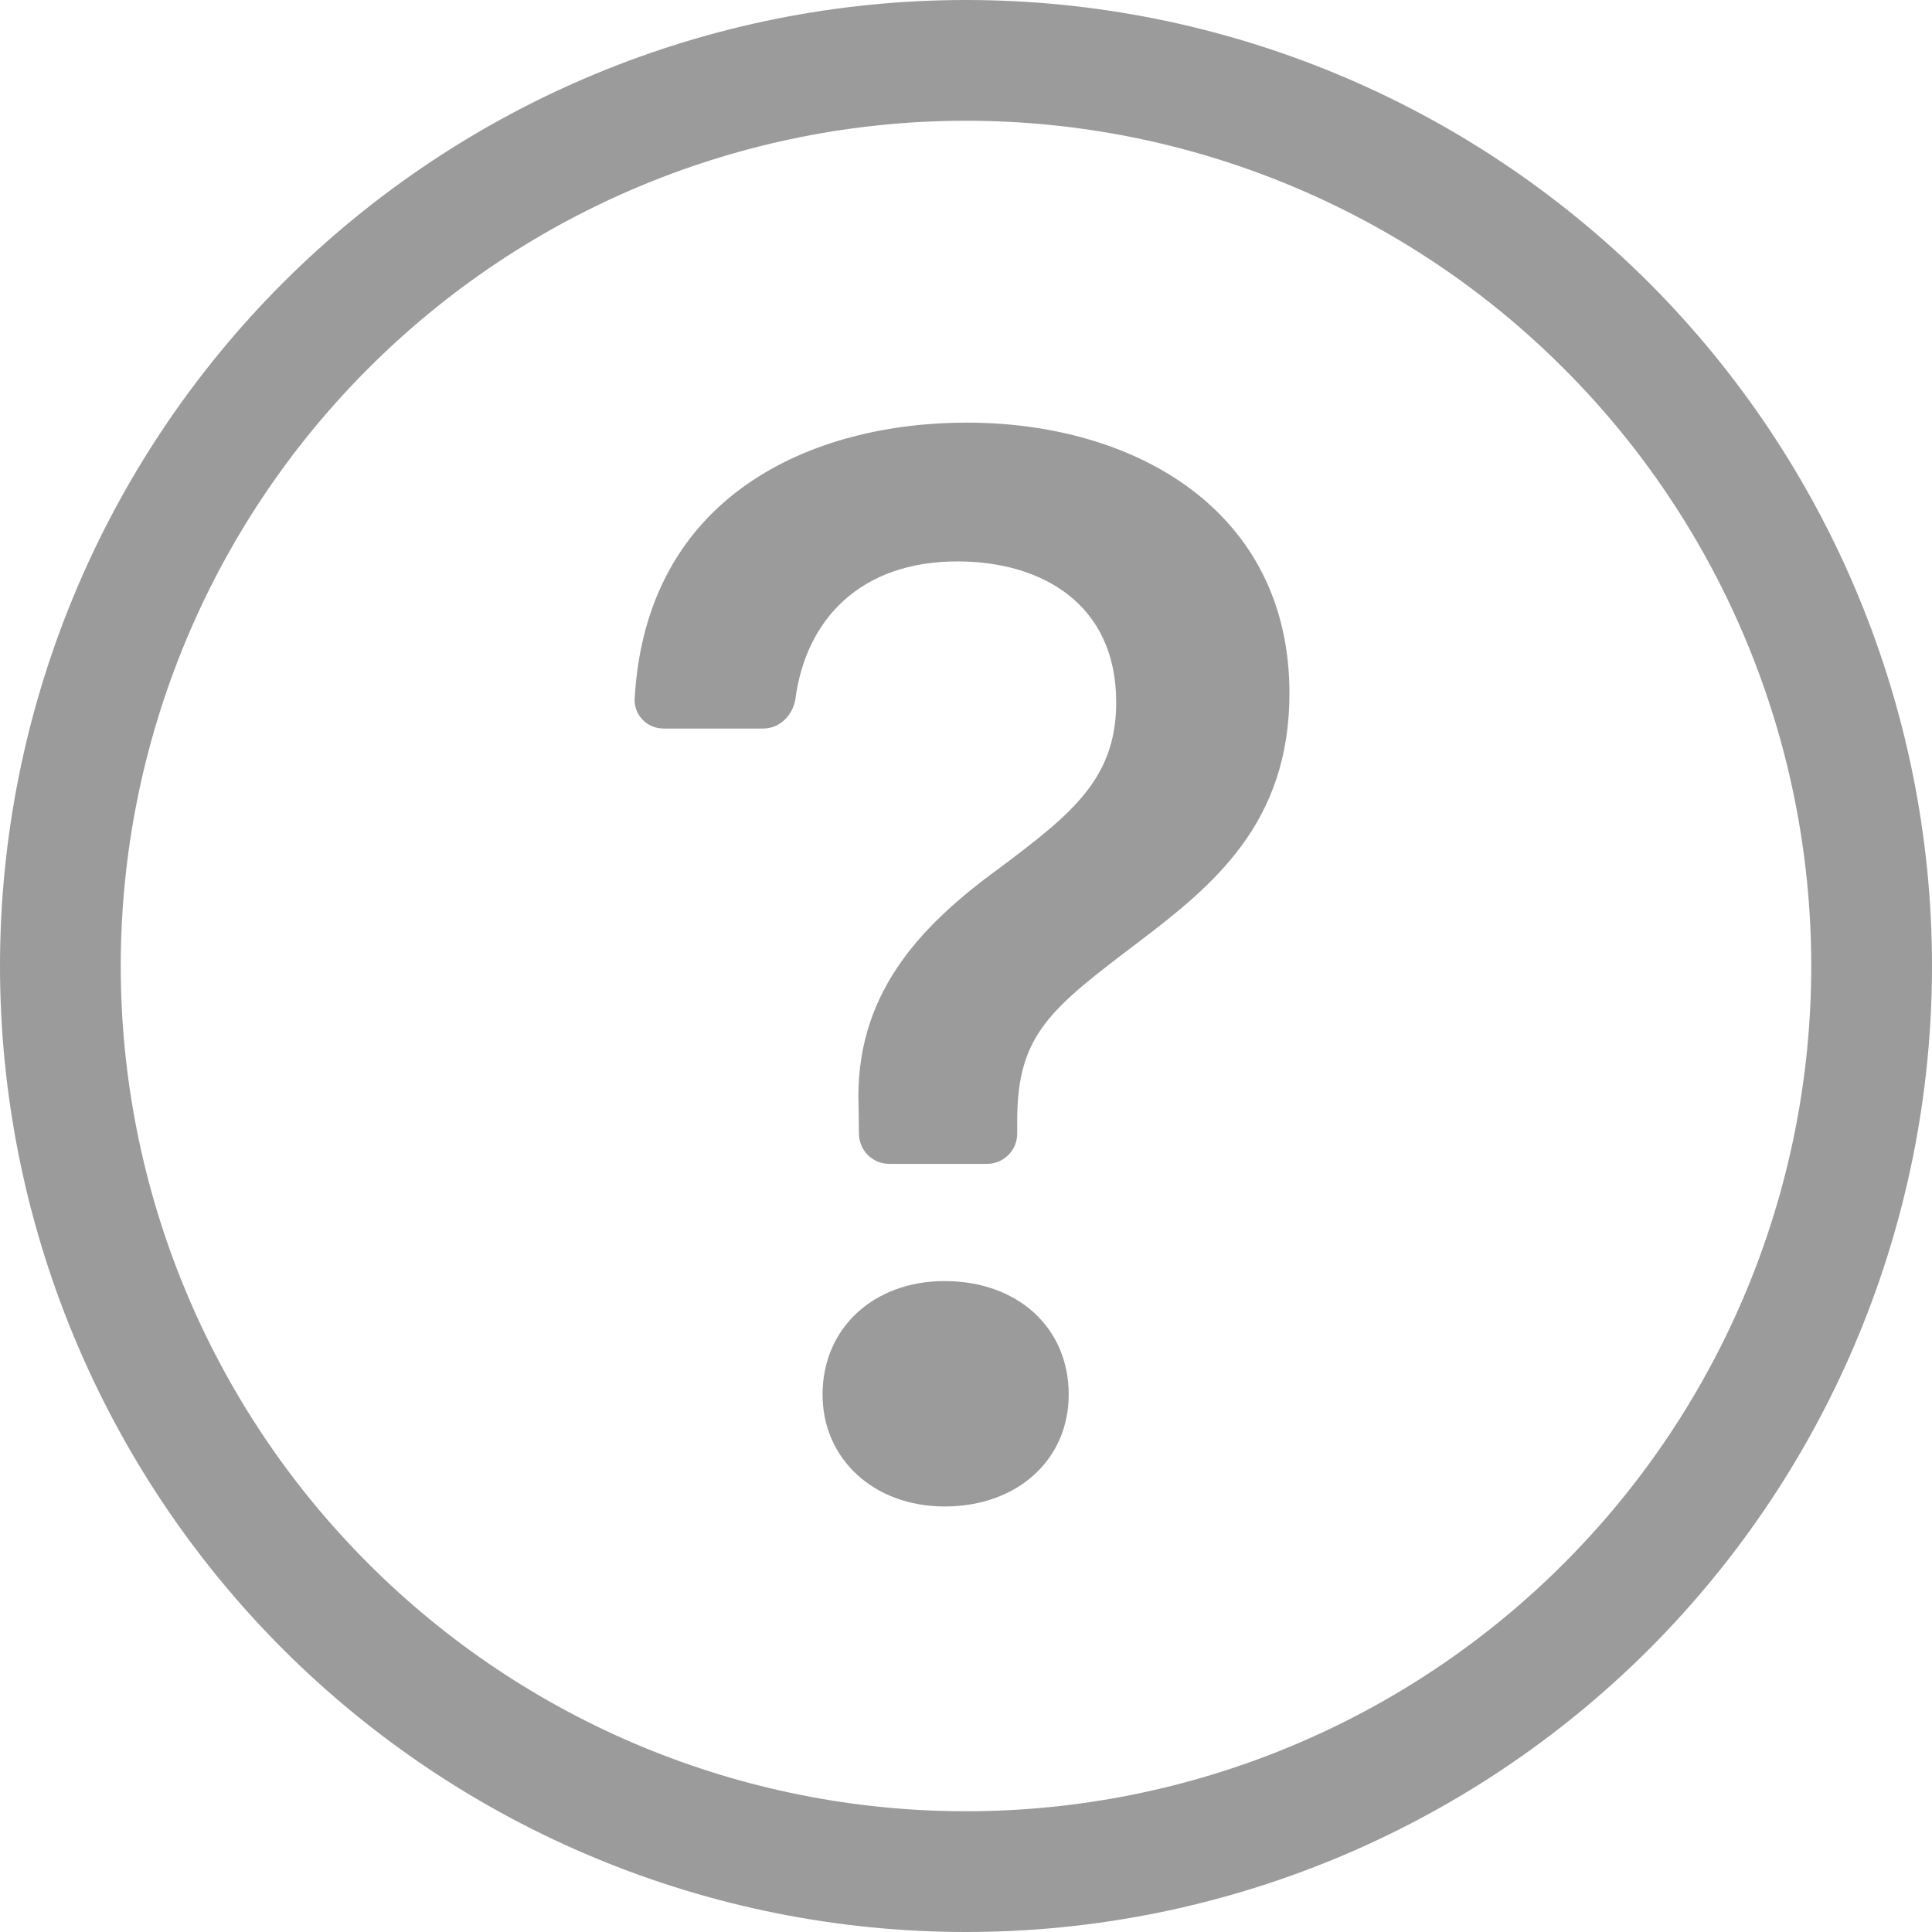
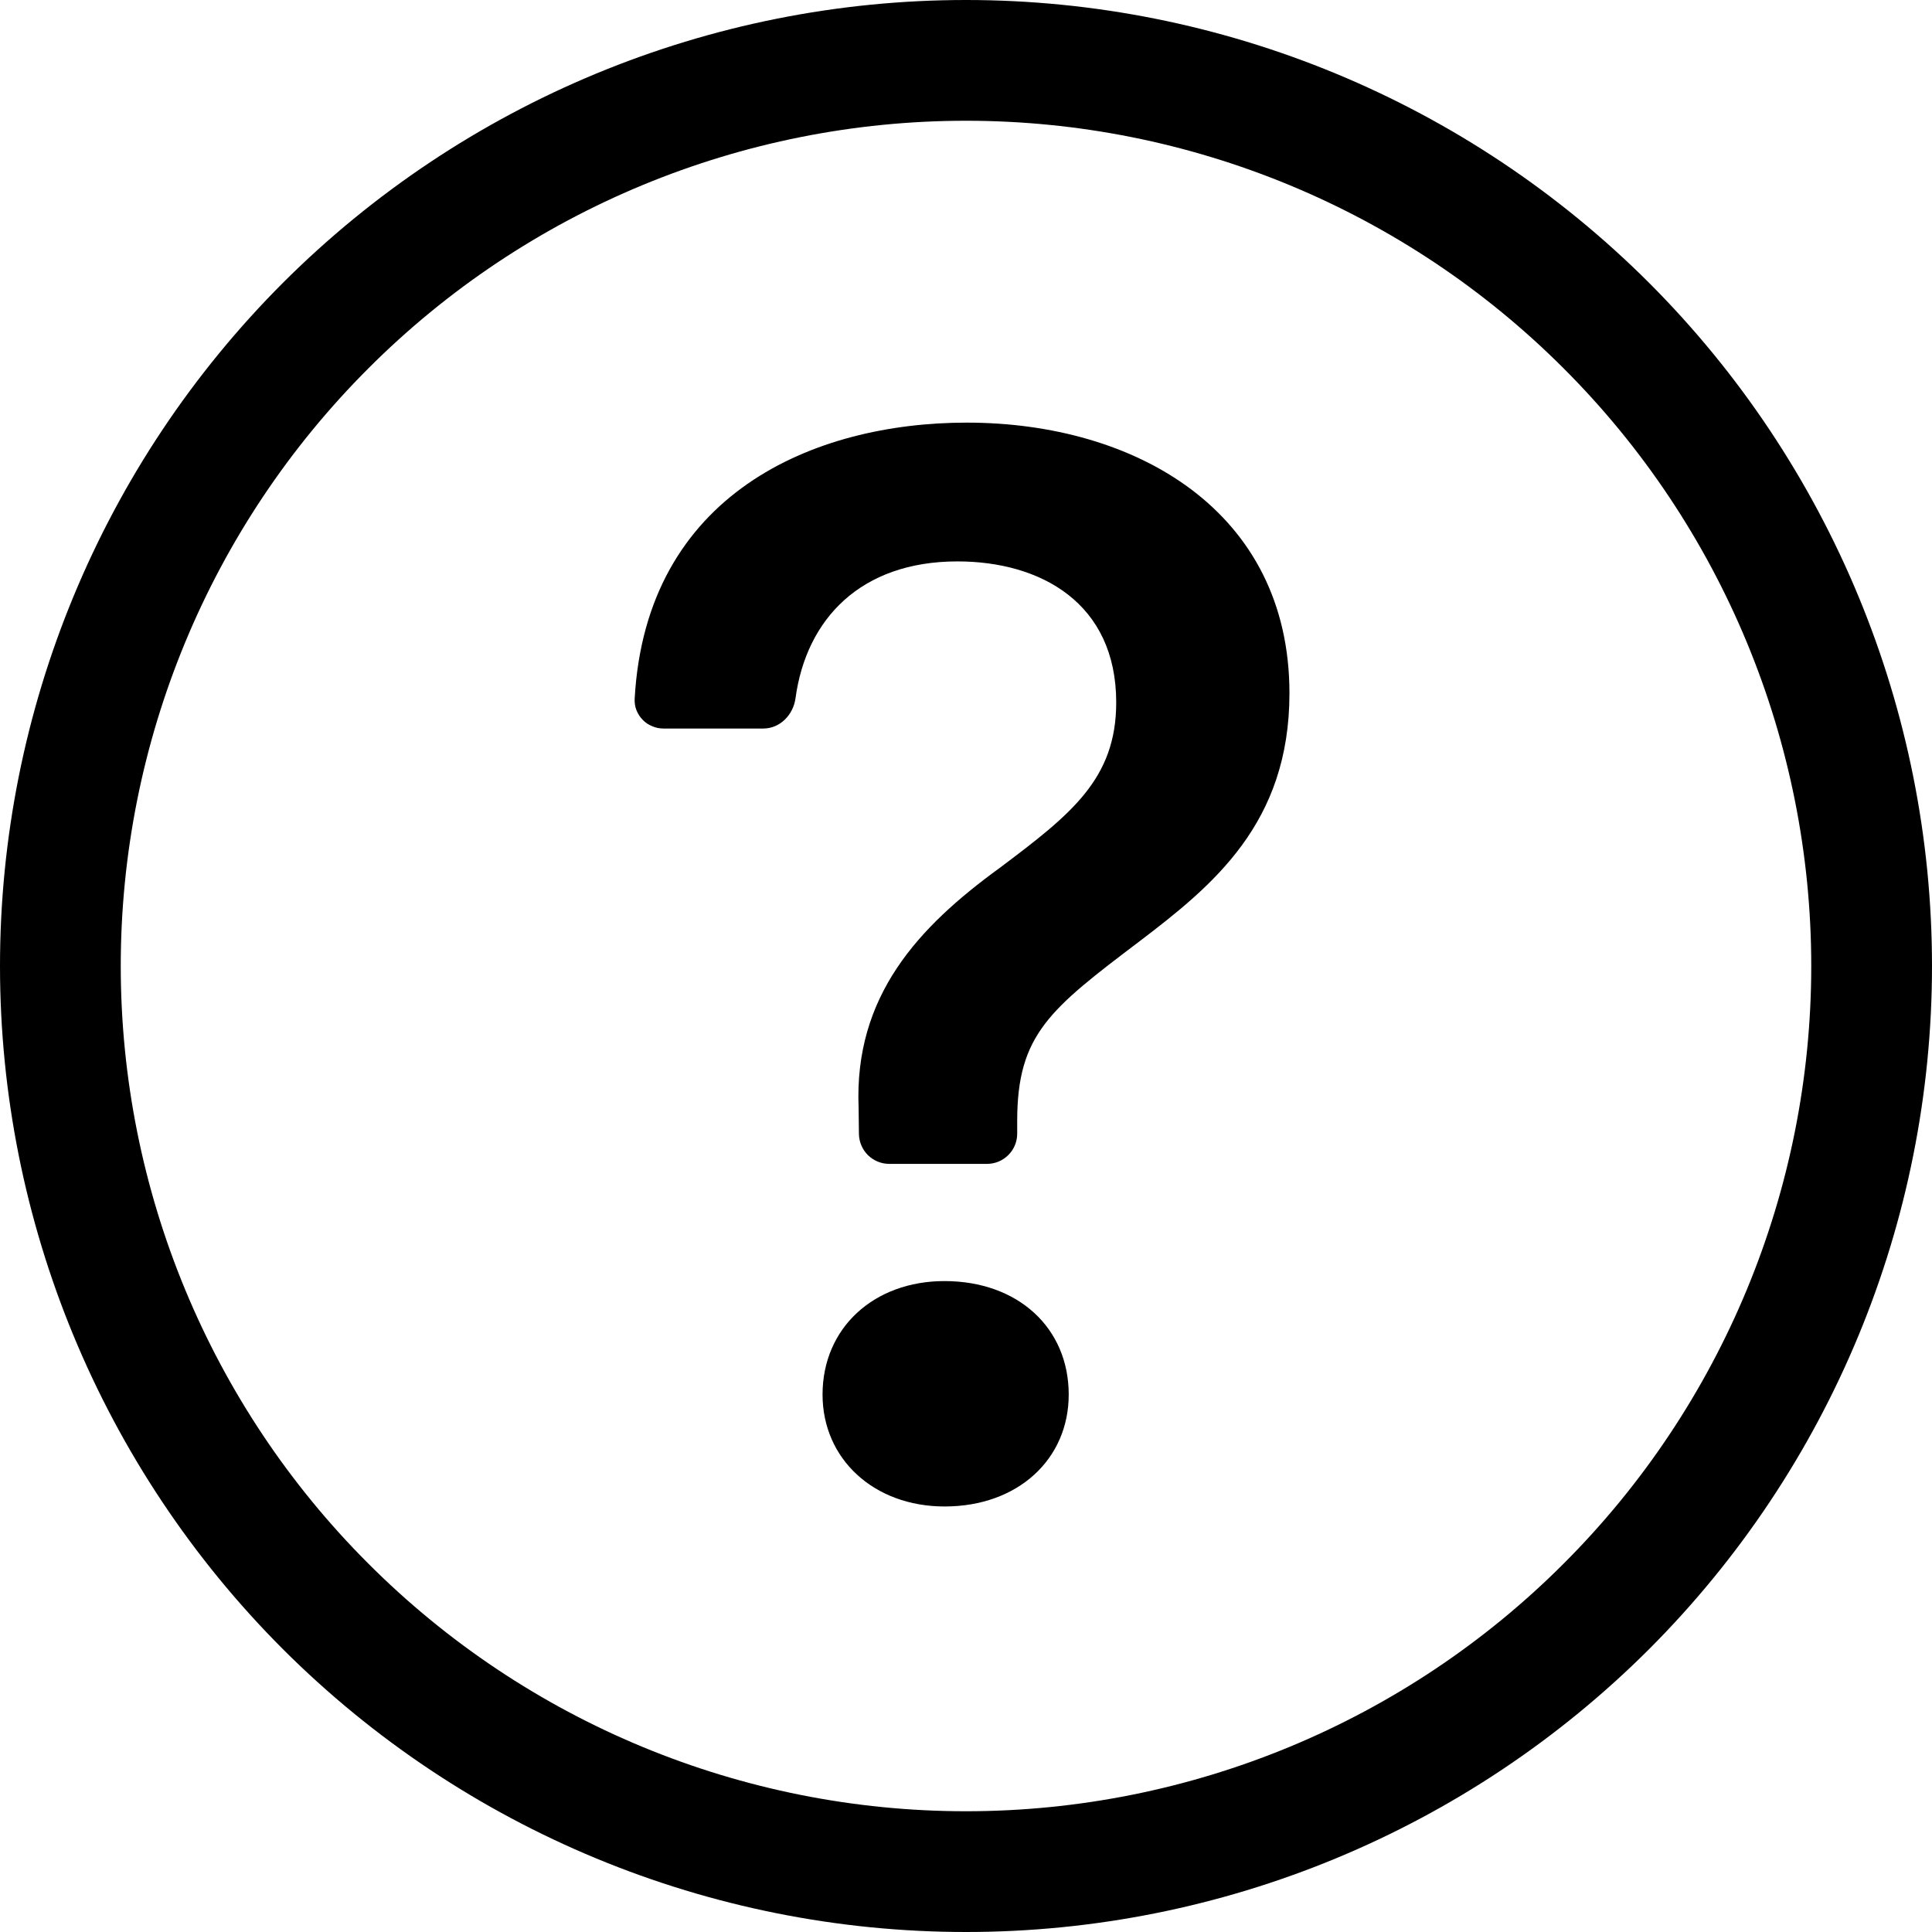
<svg xmlns="http://www.w3.org/2000/svg" width="12" height="12" viewBox="0 0 12 12" fill="none">
-   <path d="M6 11.25C4.608 11.25 3.272 10.697 2.288 9.712C1.303 8.728 0.75 7.392 0.75 6C0.75 4.608 1.303 3.272 2.288 2.288C3.272 1.303 4.608 0.75 6 0.75C7.392 0.75 8.728 1.303 9.712 2.288C10.697 3.272 11.25 4.608 11.25 6C11.25 7.392 10.697 8.728 9.712 9.712C8.728 10.697 7.392 11.25 6 11.25ZM6 12C7.591 12 9.117 11.368 10.243 10.243C11.368 9.117 12 7.591 12 6C12 4.409 11.368 2.883 10.243 1.757C9.117 0.632 7.591 0 6 0C4.409 0 2.883 0.632 1.757 1.757C0.632 2.883 0 4.409 0 6C0 7.591 0.632 9.117 1.757 10.243C2.883 11.368 4.409 12 6 12Z" fill="#9B9B9B" />
-   <path d="M3.942 4.34C3.941 4.364 3.944 4.388 3.953 4.411C3.962 4.433 3.975 4.454 3.992 4.471C4.009 4.489 4.029 4.502 4.052 4.511C4.074 4.521 4.098 4.525 4.122 4.525H4.741C4.845 4.525 4.927 4.44 4.941 4.337C5.008 3.845 5.346 3.487 5.947 3.487C6.462 3.487 6.933 3.744 6.933 4.363C6.933 4.839 6.652 5.058 6.209 5.391C5.704 5.758 5.304 6.186 5.333 6.881L5.335 7.044C5.336 7.093 5.356 7.14 5.391 7.175C5.426 7.209 5.473 7.229 5.523 7.229H6.131C6.181 7.229 6.228 7.209 6.263 7.174C6.299 7.138 6.318 7.091 6.318 7.041V6.962C6.318 6.424 6.523 6.267 7.076 5.848C7.533 5.5 8.009 5.115 8.009 4.306C8.009 3.172 7.052 2.625 6.004 2.625C5.054 2.625 4.013 3.067 3.942 4.34ZM5.109 8.662C5.109 9.062 5.428 9.357 5.867 9.357C6.324 9.357 6.638 9.062 6.638 8.662C6.638 8.248 6.323 7.957 5.866 7.957C5.428 7.957 5.109 8.248 5.109 8.662Z" fill="#9B9B9B" />
+   <path d="M6 11.25C4.608 11.25 3.272 10.697 2.288 9.712C1.303 8.728 0.75 7.392 0.75 6C0.75 4.608 1.303 3.272 2.288 2.288C3.272 1.303 4.608 0.75 6 0.75C7.392 0.75 8.728 1.303 9.712 2.288C10.697 3.272 11.25 4.608 11.25 6C11.25 7.392 10.697 8.728 9.712 9.712C8.728 10.697 7.392 11.25 6 11.25ZM6 12C7.591 12 9.117 11.368 10.243 10.243C11.368 9.117 12 7.591 12 6C12 4.409 11.368 2.883 10.243 1.757C9.117 0.632 7.591 0 6 0C4.409 0 2.883 0.632 1.757 1.757C0.632 2.883 0 4.409 0 6C0 7.591 0.632 9.117 1.757 10.243C2.883 11.368 4.409 12 6 12Z" fill="currentColor" />
+   <path d="M3.942 4.34C3.941 4.364 3.944 4.388 3.953 4.411C3.962 4.433 3.975 4.454 3.992 4.471C4.009 4.489 4.029 4.502 4.052 4.511C4.074 4.521 4.098 4.525 4.122 4.525H4.741C4.845 4.525 4.927 4.44 4.941 4.337C5.008 3.845 5.346 3.487 5.947 3.487C6.462 3.487 6.933 3.744 6.933 4.363C6.933 4.839 6.652 5.058 6.209 5.391C5.704 5.758 5.304 6.186 5.333 6.881L5.335 7.044C5.336 7.093 5.356 7.14 5.391 7.175C5.426 7.209 5.473 7.229 5.523 7.229H6.131C6.181 7.229 6.228 7.209 6.263 7.174C6.299 7.138 6.318 7.091 6.318 7.041V6.962C6.318 6.424 6.523 6.267 7.076 5.848C7.533 5.5 8.009 5.115 8.009 4.306C8.009 3.172 7.052 2.625 6.004 2.625C5.054 2.625 4.013 3.067 3.942 4.34ZM5.109 8.662C5.109 9.062 5.428 9.357 5.867 9.357C6.324 9.357 6.638 9.062 6.638 8.662C6.638 8.248 6.323 7.957 5.866 7.957C5.428 7.957 5.109 8.248 5.109 8.662Z" fill="currentColor" />
</svg>
